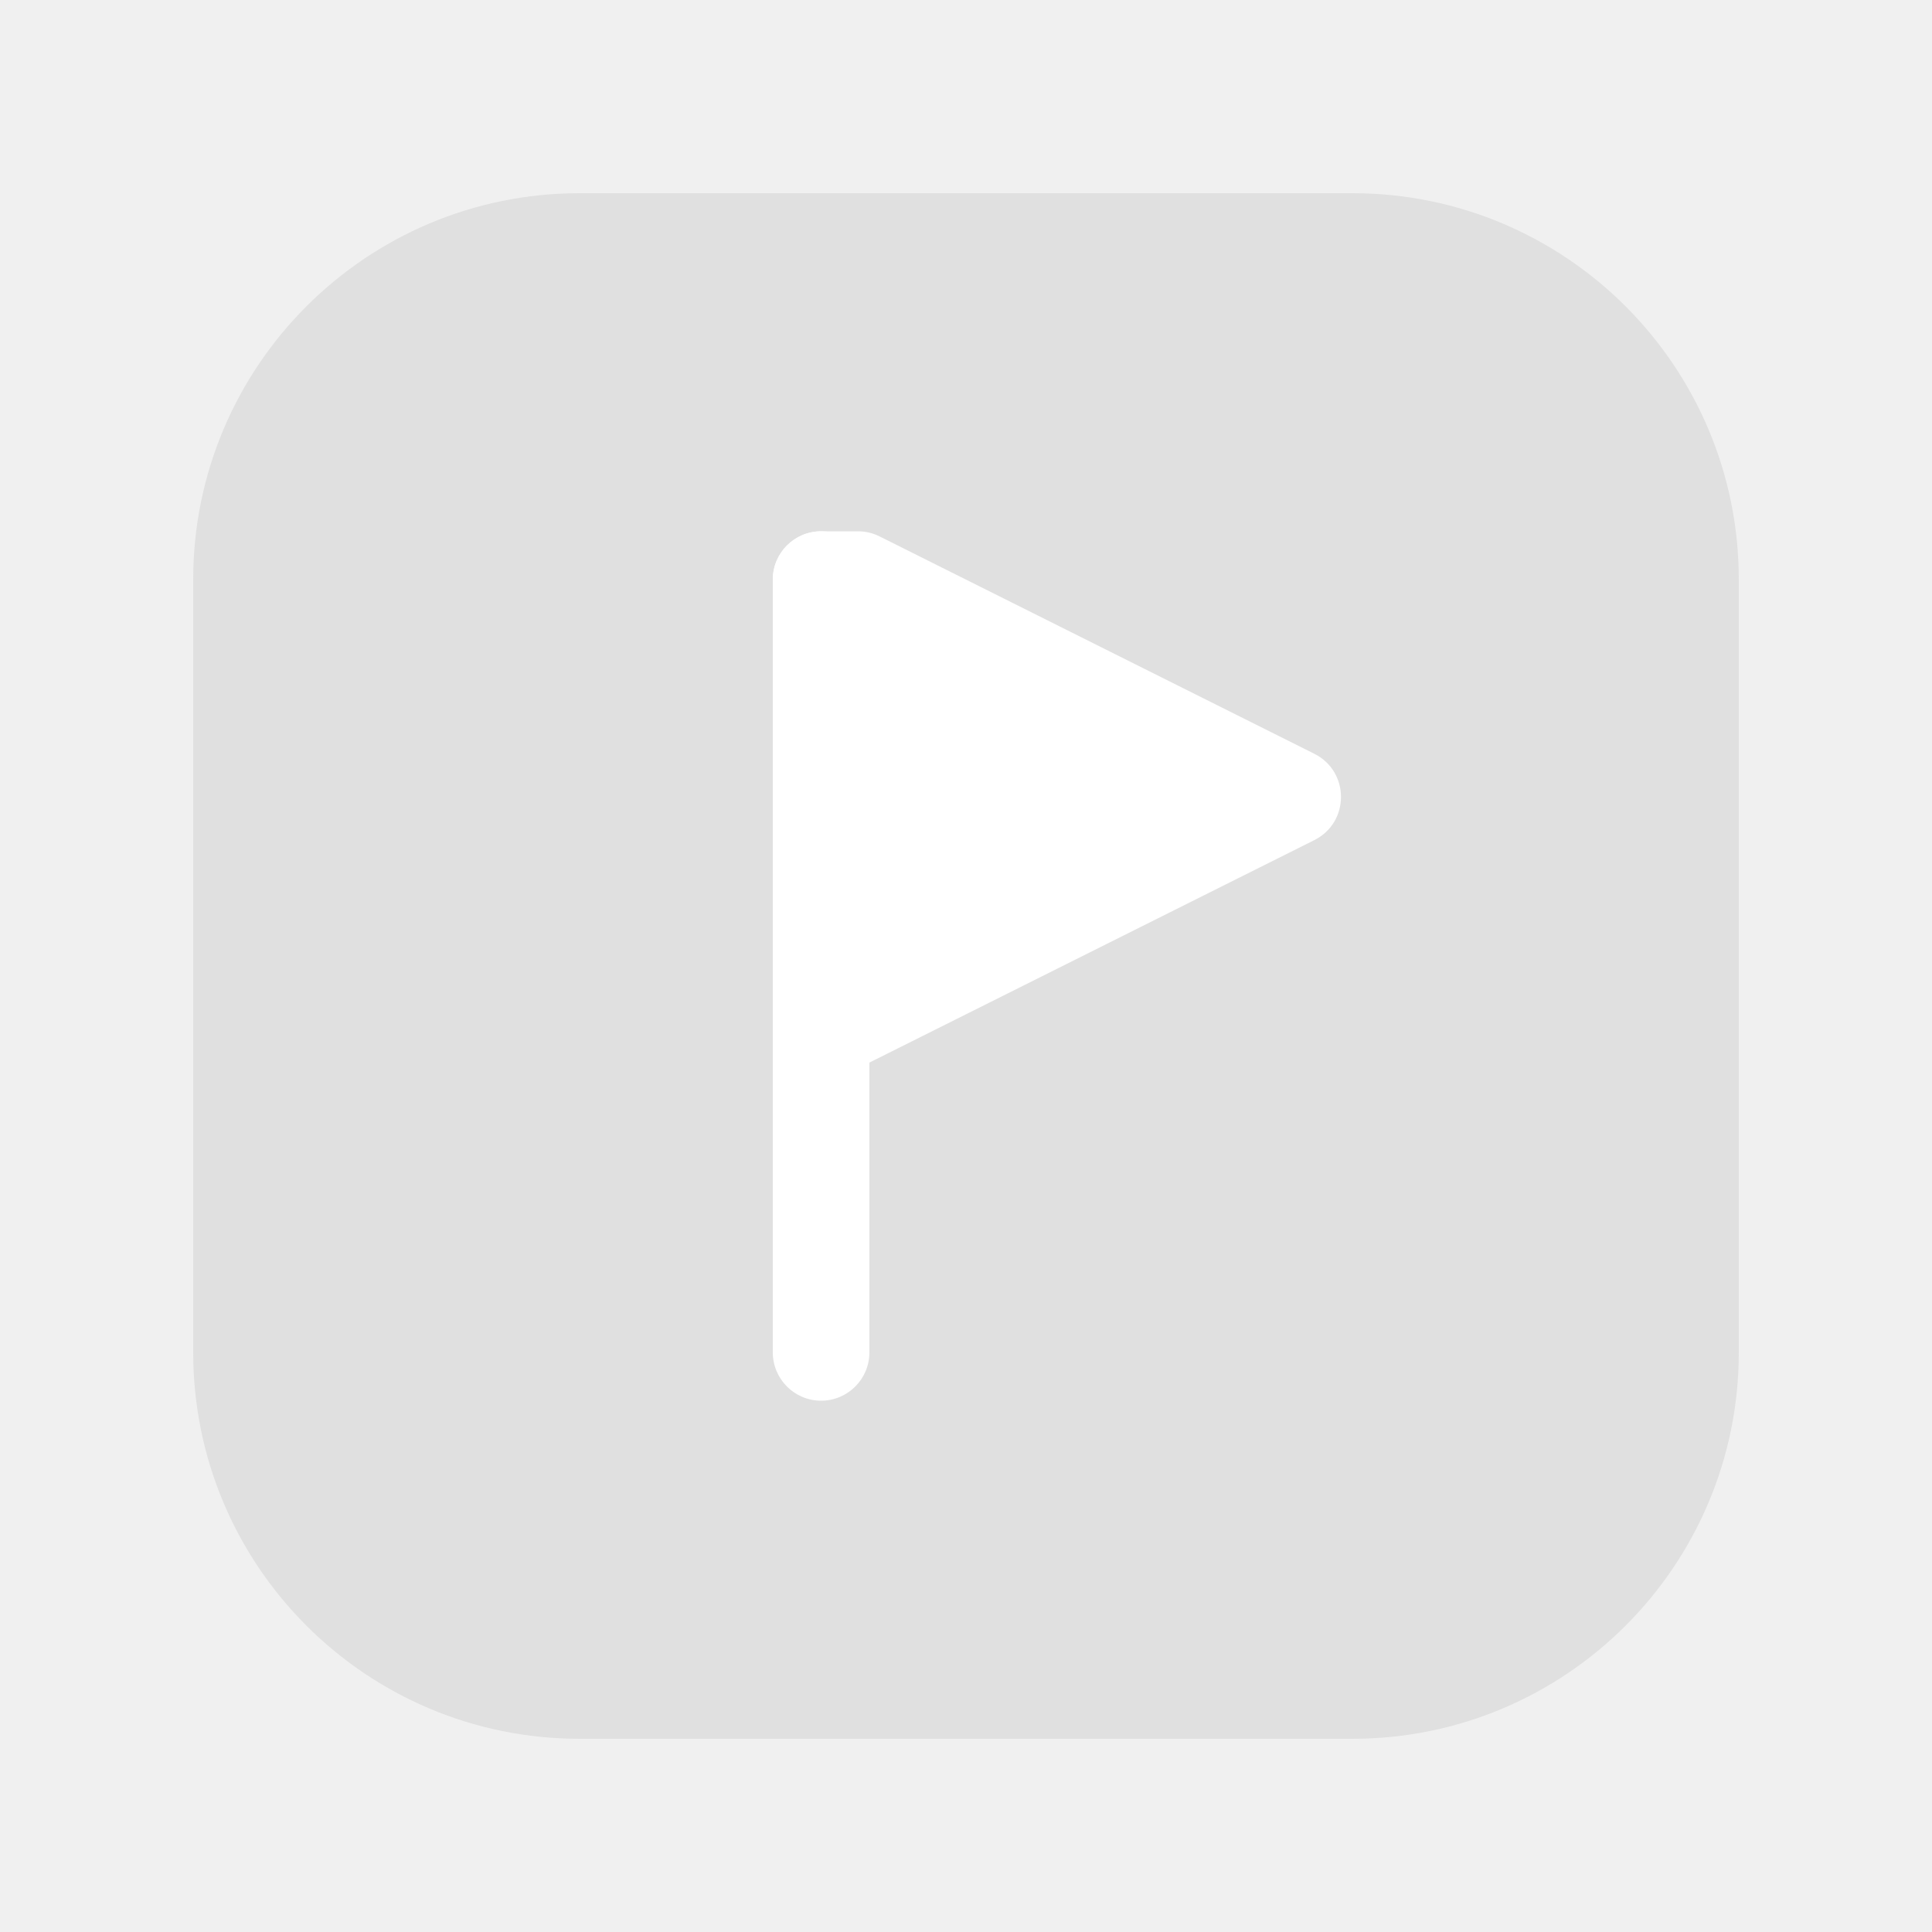
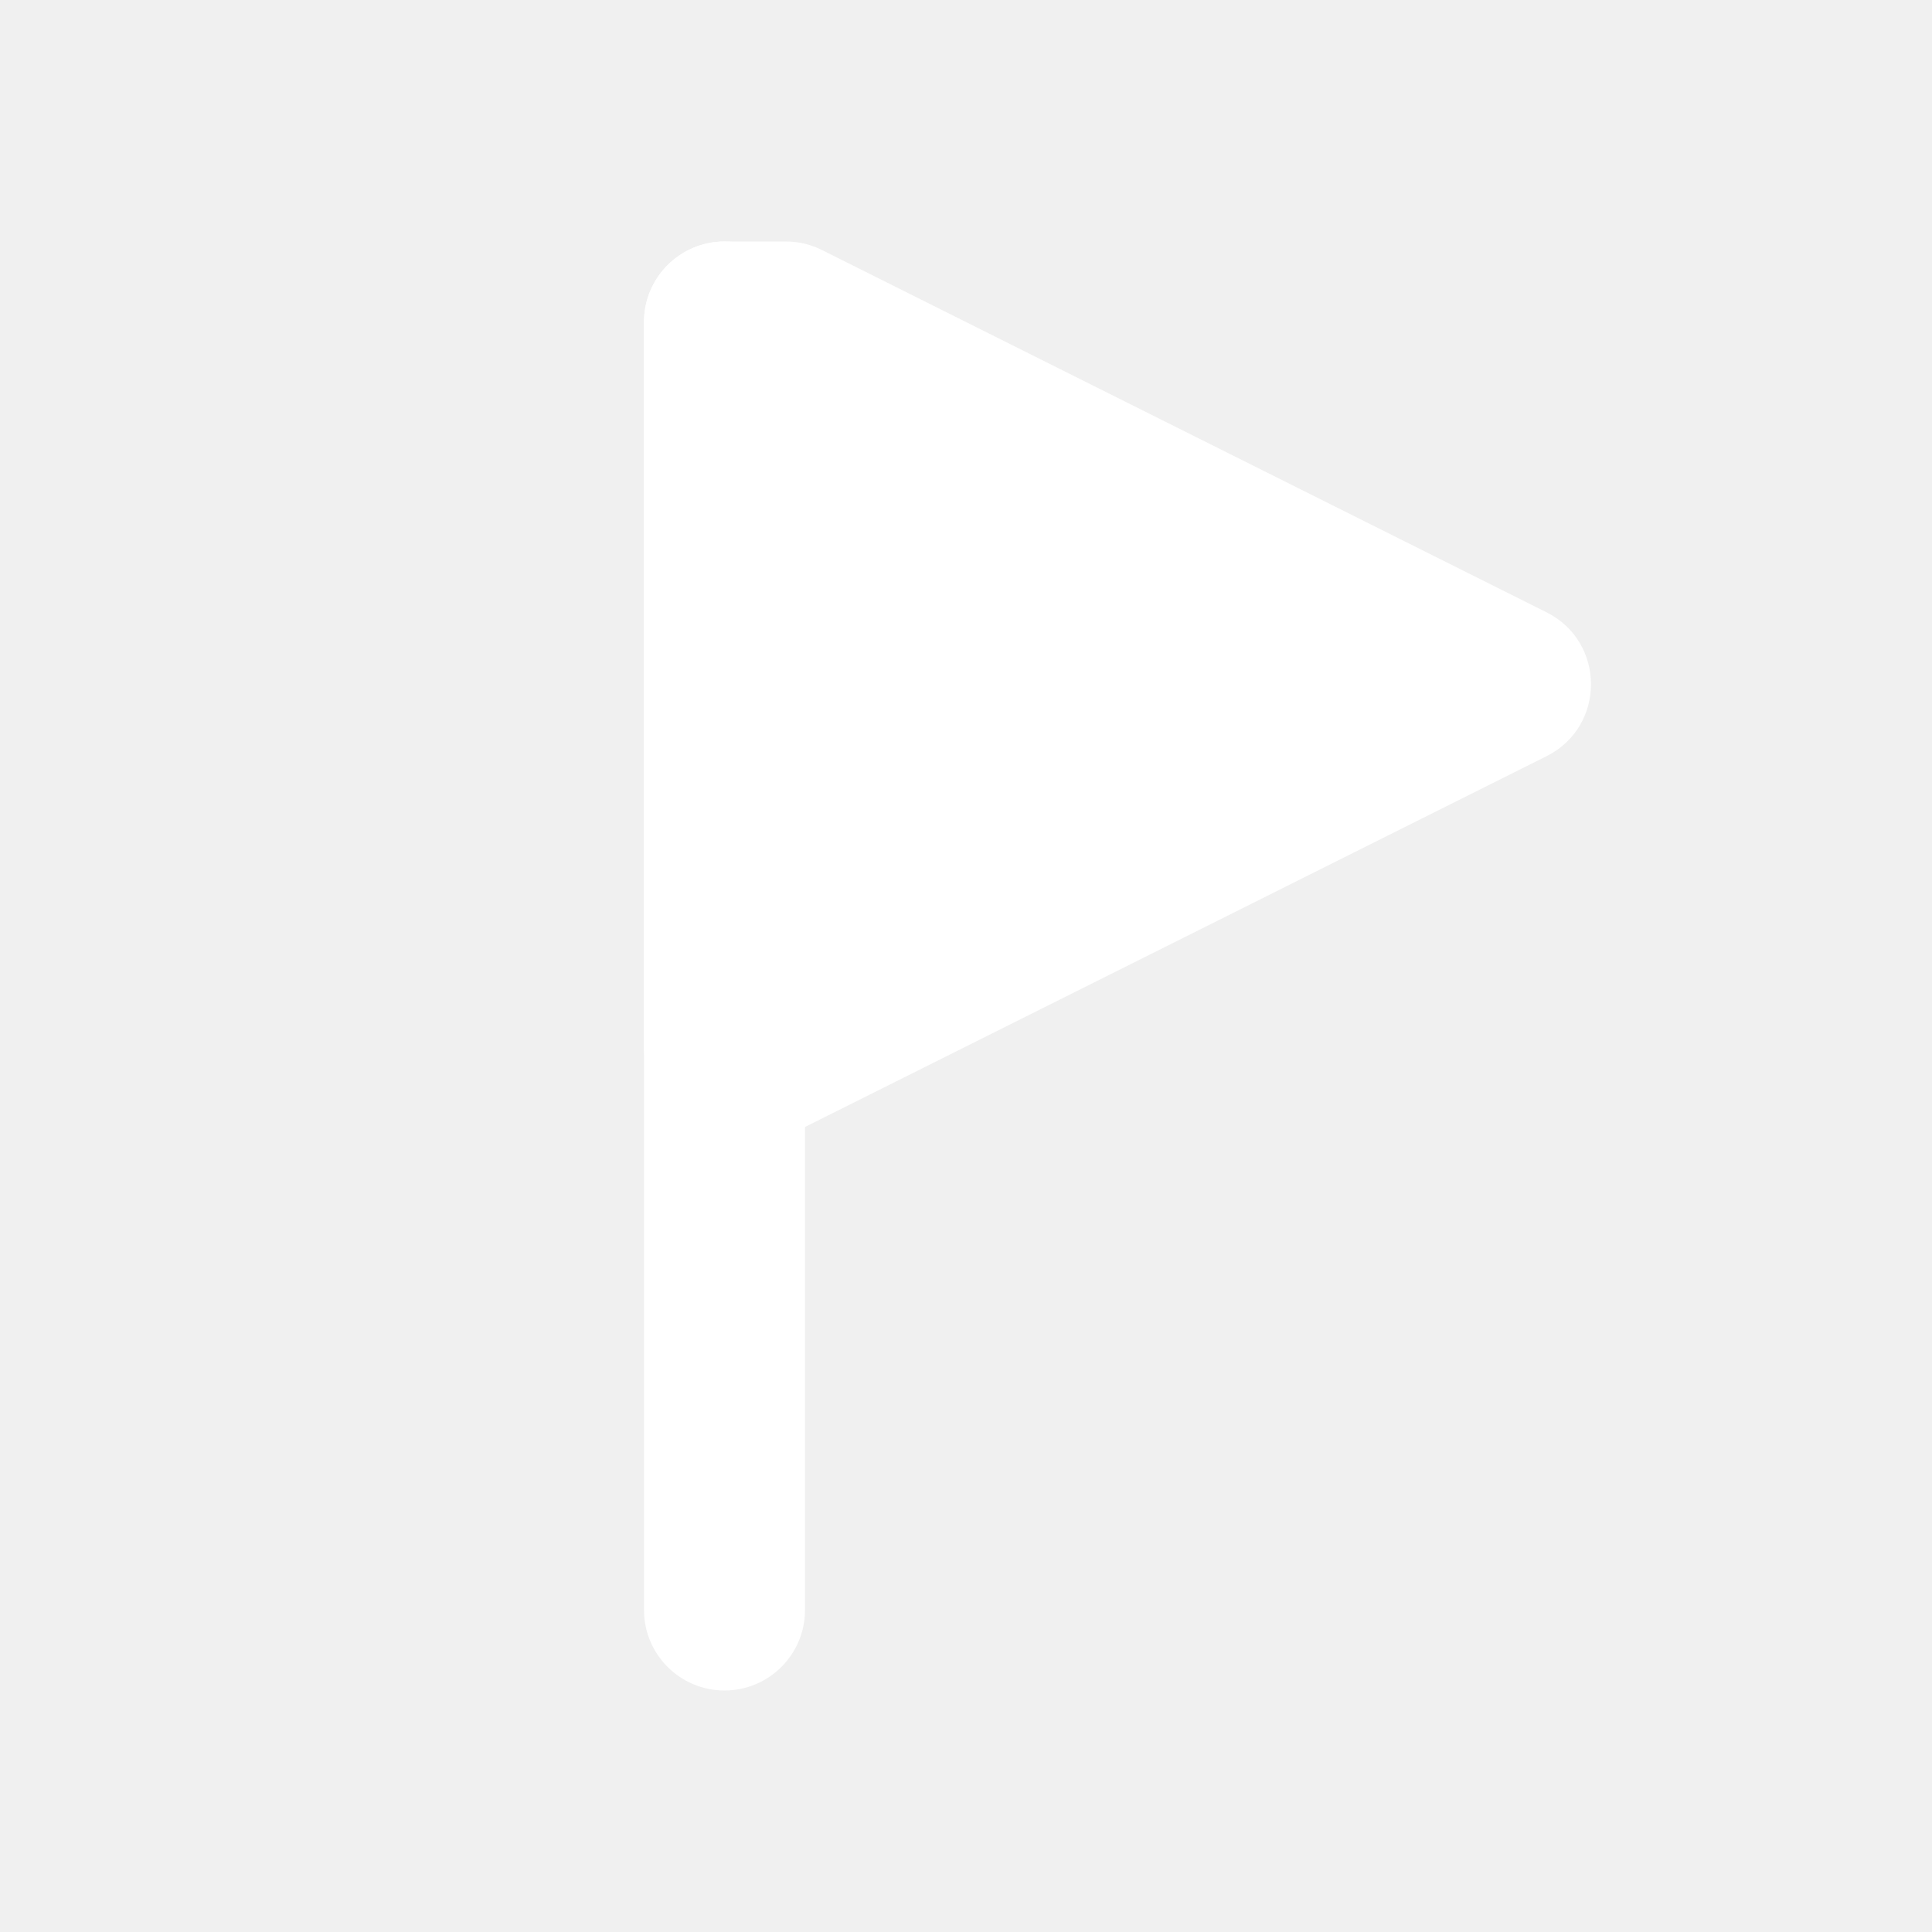
- <svg xmlns="http://www.w3.org/2000/svg" width="40" height="40" viewBox="0 0 40 40" fill="none">
-   <rect x="4" y="4" width="32" height="32" rx="8" fill="#E0E0E0" />
-   <path d="M16 12C16 11.448 16.448 11 17 11C17.552 11 18 11.448 18 12V28C18 28.552 17.552 29 17 29C16.448 29 16 28.552 16 28V12Z" fill="white" />
-   <path d="M16 12C16 11.448 16.448 11 17 11H17.764C17.919 11 18.072 11.036 18.211 11.106L27.211 15.606C27.948 15.974 27.948 17.026 27.211 17.394L18 22H17C16.448 22 16 21.552 16 21V12Z" fill="white" />
+ <svg xmlns="http://www.w3.org/2000/svg" width="24" height="24" viewBox="0 0 24 24" fill="none">
+   <path d="M8 4C8 3.448 8.448 3 9 3C9.552 3 10 3.448 10 4V20C10 20.552 9.552 21 9 21C8.448 21 8 20.552 8 20V4Z" fill="white" />
+   <path d="M8 4C8 3.448 8.448 3 9 3H9.764C9.919 3 10.072 3.036 10.211 3.106L19.211 7.606C19.948 7.974 19.948 9.026 19.211 9.394L10 14H9C8.448 14 8 13.552 8 13V4Z" fill="white" />
</svg>
